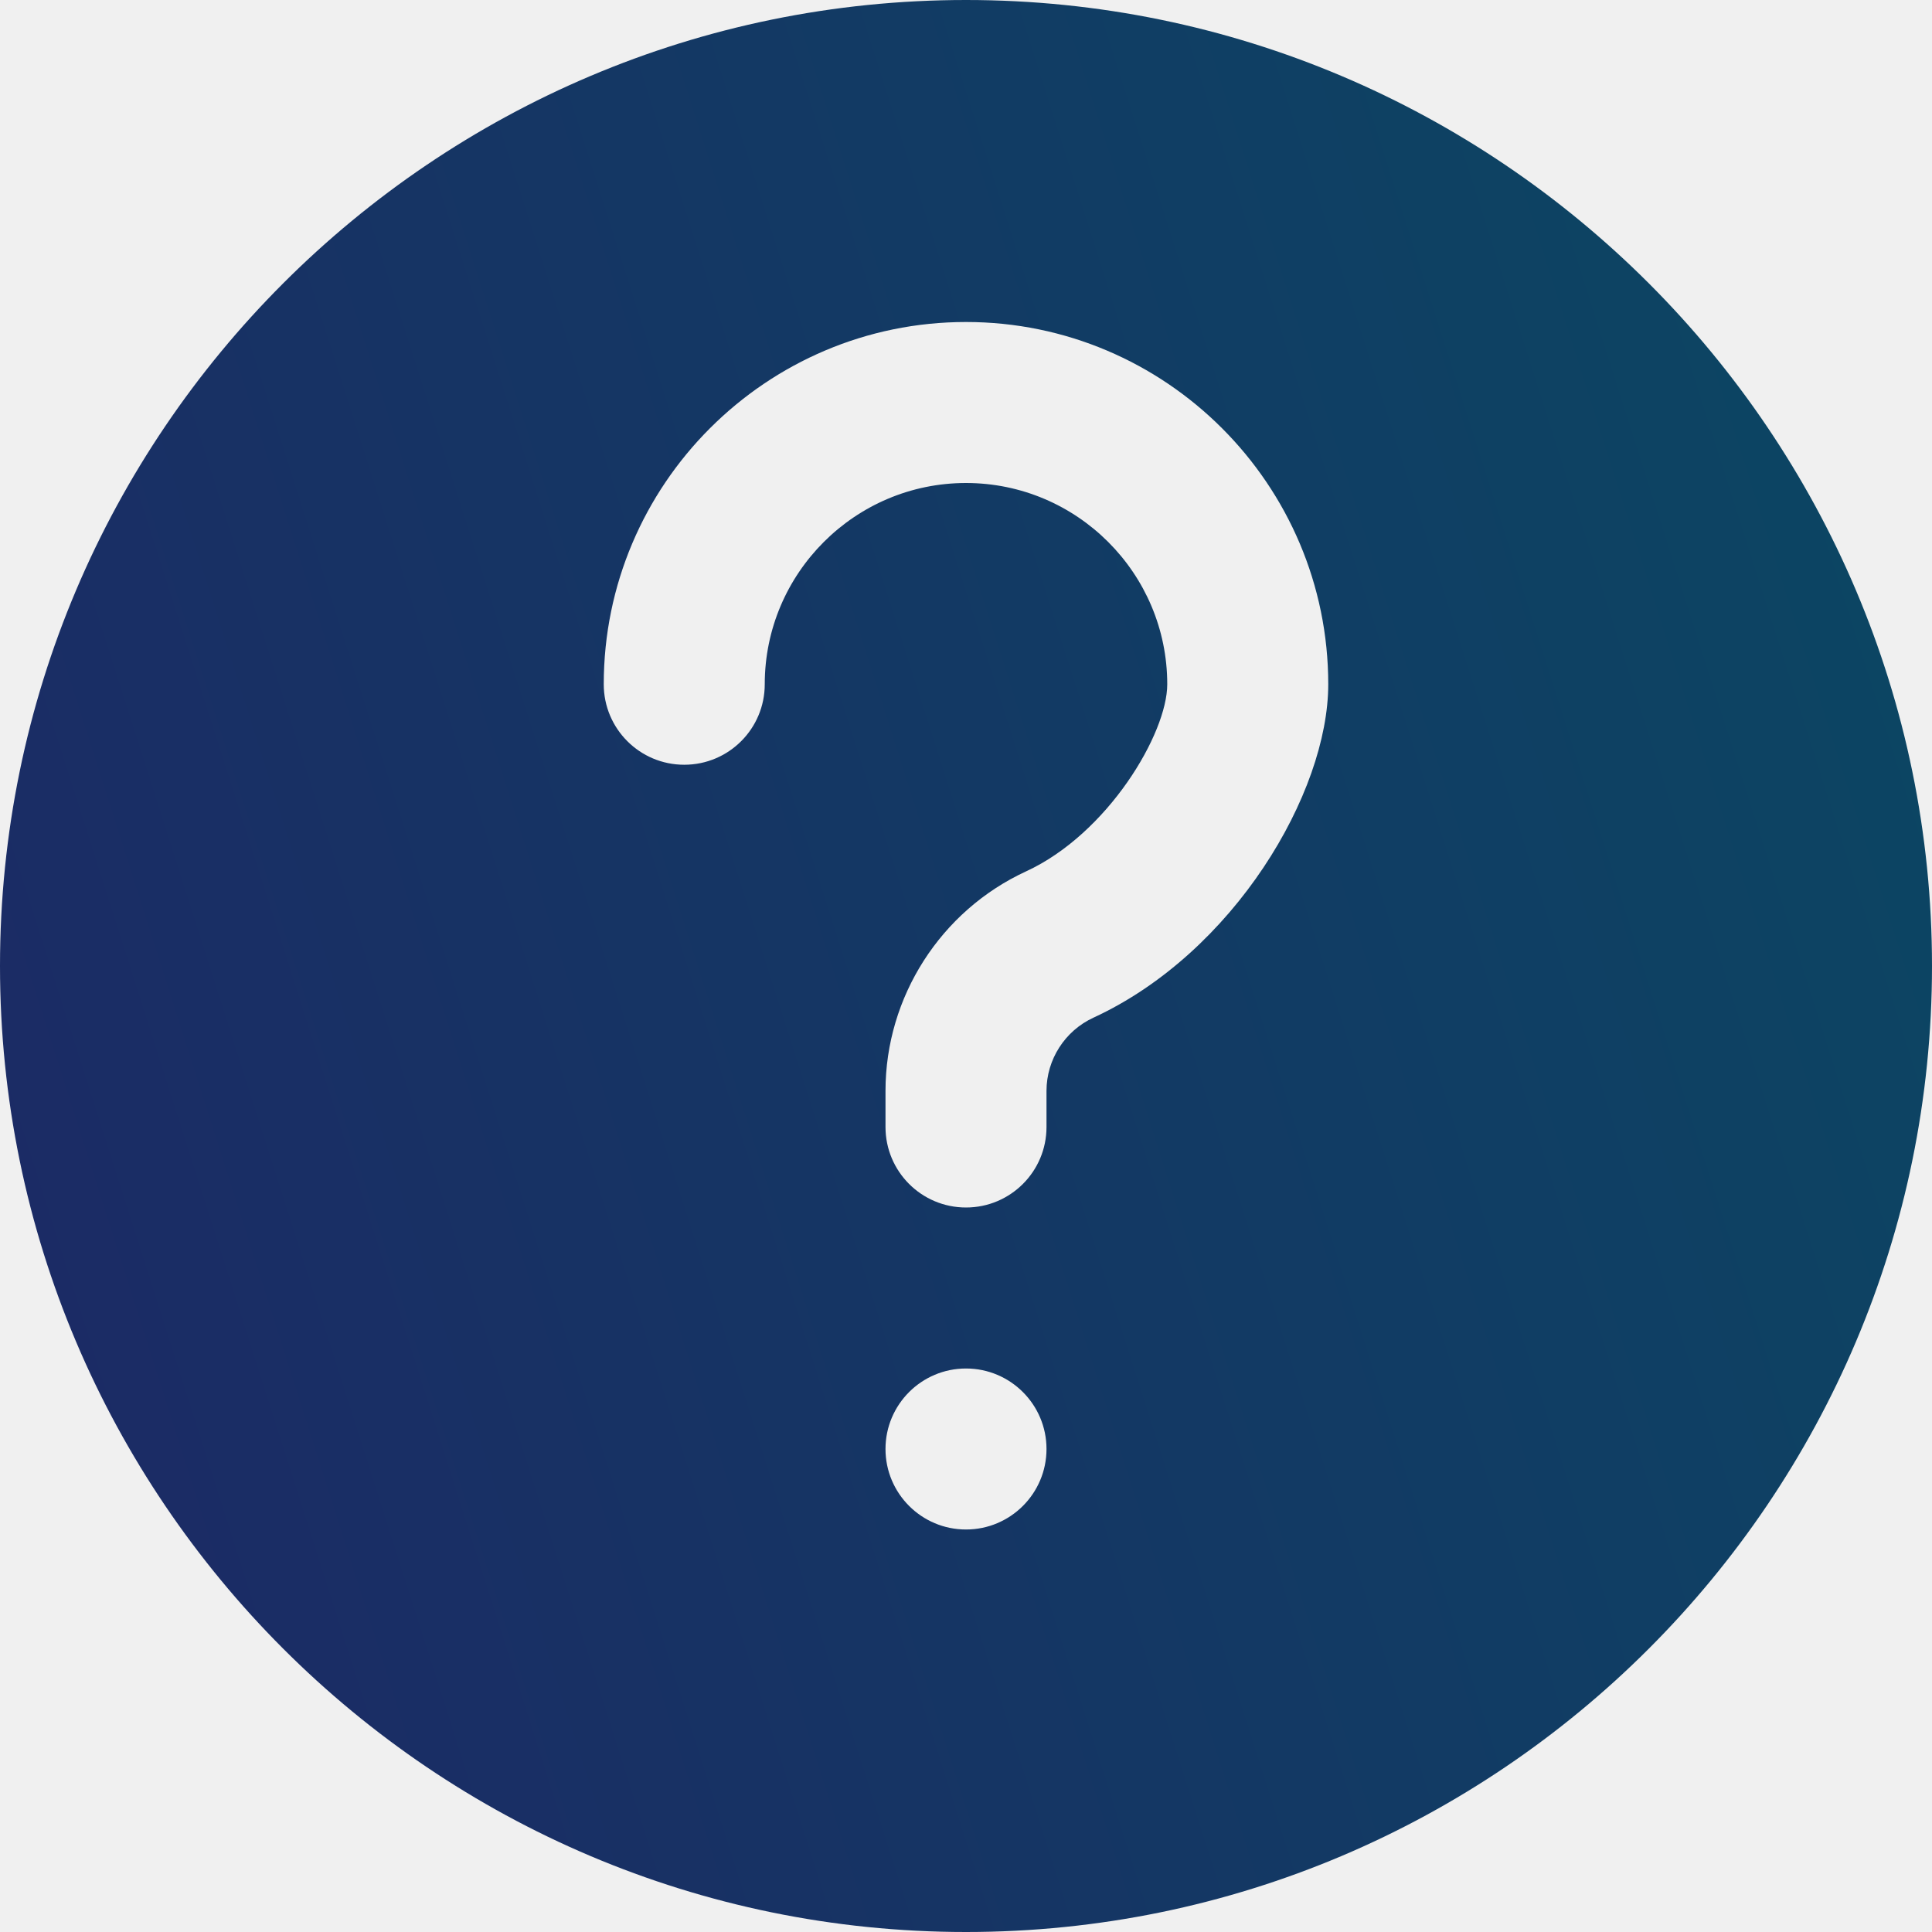
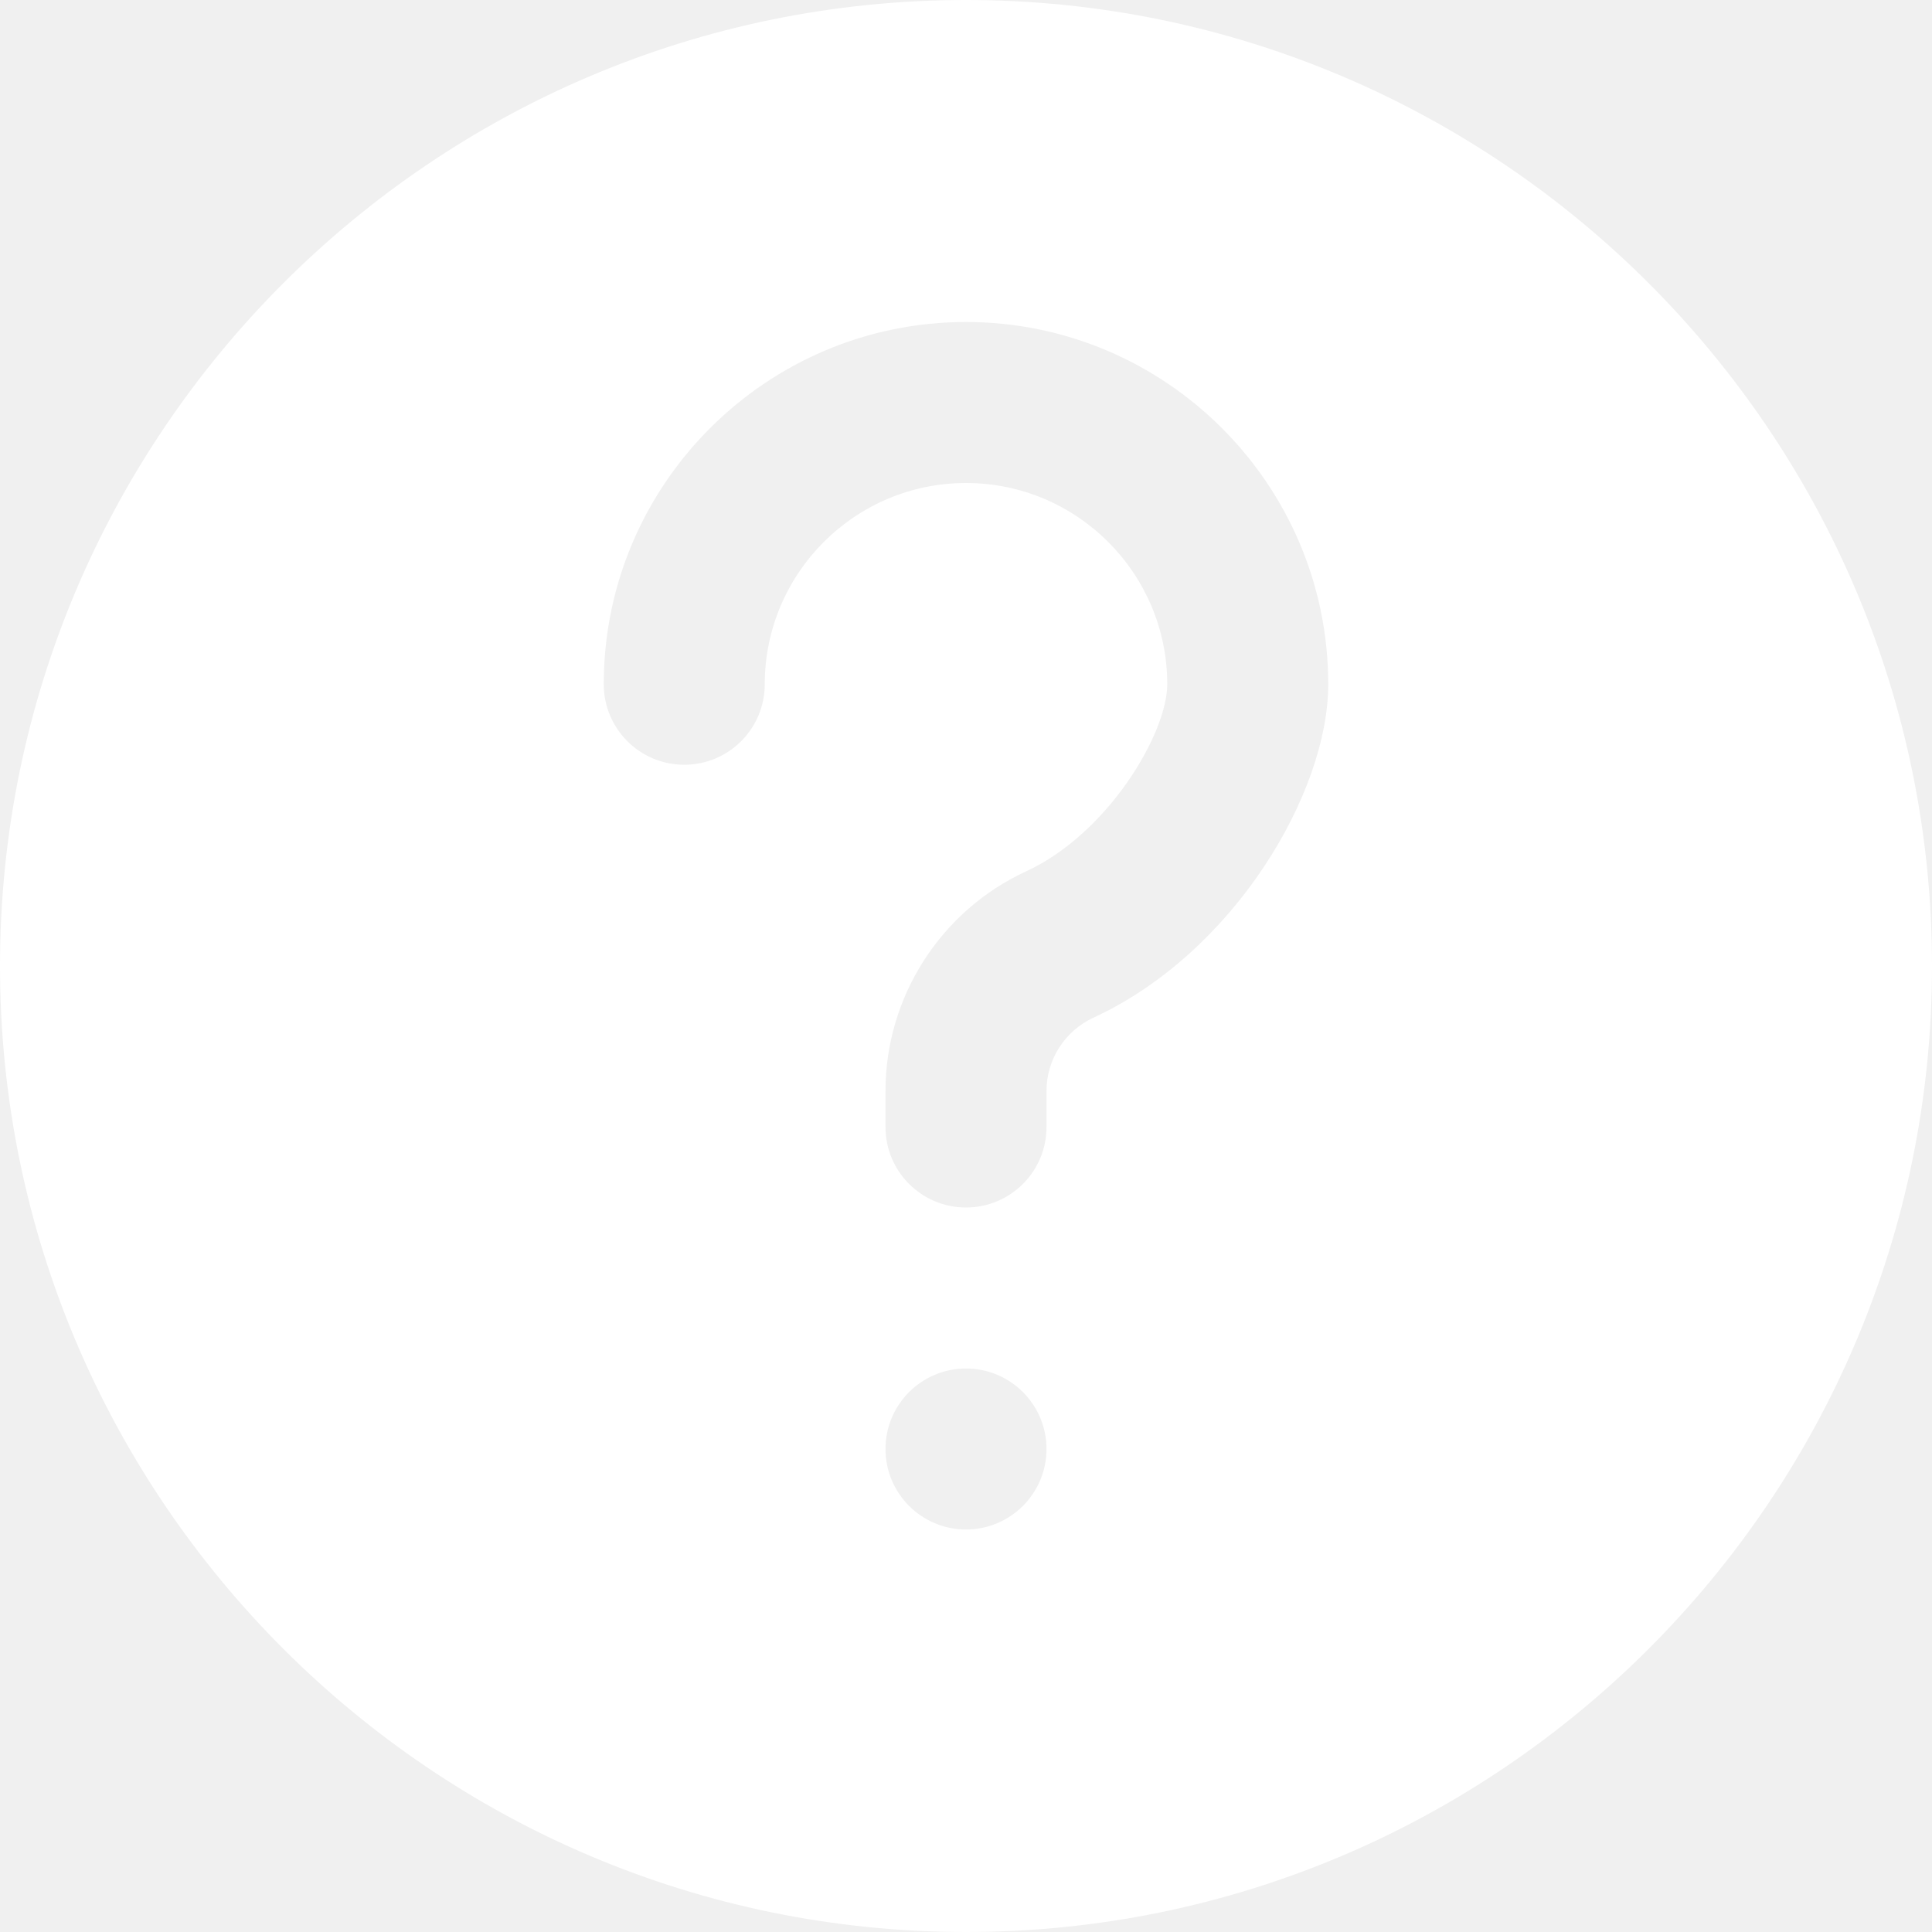
<svg xmlns="http://www.w3.org/2000/svg" width="24" height="24" viewBox="0 0 24 24" fill="none">
-   <path d="M12 0C5.383 0 0 5.383 0 12C0 18.617 5.383 24 12 24C18.617 24 24 18.617 24 12C24 5.383 18.617 0 12 0ZM12 19C11.448 19 11 18.552 11 18C11 17.448 11.448 17 12 17C12.552 17 13 17.448 13 18C13 18.552 12.552 19 12 19ZM13.583 12.642C13.229 12.805 13 13.162 13 13.551V14C13 14.552 12.553 15 12 15C11.447 15 11 14.552 11 14V13.551C11 12.384 11.686 11.314 12.745 10.825C13.764 10.356 14.5 9.111 14.5 8.5C14.5 7.122 13.379 6 12 6C10.621 6 9.5 7.122 9.5 8.5C9.5 9.052 9.053 9.5 8.5 9.5C7.947 9.5 7.5 9.052 7.5 8.5C7.5 6.019 9.519 4 12 4C14.481 4 16.5 6.019 16.5 8.5C16.5 9.851 15.328 11.837 13.583 12.642Z" fill="url(#paint0_linear_379_11491)" />
+   <path d="M12 0C5.383 0 0 5.383 0 12C0 18.617 5.383 24 12 24C18.617 24 24 18.617 24 12C24 5.383 18.617 0 12 0ZM12 19C11.448 19 11 18.552 11 18C11 17.448 11.448 17 12 17C12.552 17 13 17.448 13 18C13 18.552 12.552 19 12 19ZM13.583 12.642C13.229 12.805 13 13.162 13 13.551V14C13 14.552 12.553 15 12 15C11.447 15 11 14.552 11 14V13.551C11 12.384 11.686 11.314 12.745 10.825C13.764 10.356 14.5 9.111 14.5 8.5C14.5 7.122 13.379 6 12 6C10.621 6 9.5 7.122 9.5 8.5C9.5 9.052 9.053 9.5 8.5 9.5C7.947 9.5 7.5 9.052 7.5 8.5C7.5 6.019 9.519 4 12 4C14.481 4 16.5 6.019 16.5 8.5C16.5 9.851 15.328 11.837 13.583 12.642Z" fill="white" />
  <defs>
    <linearGradient id="paint0_linear_379_11491" x1="5.77588e-07" y1="24" x2="28.73" y2="14.845" gradientUnits="userSpaceOnUse">
      <stop stop-color="#1D2865" />
      <stop offset="1" stop-color="#0A4863" />
    </linearGradient>
  </defs>
</svg>
